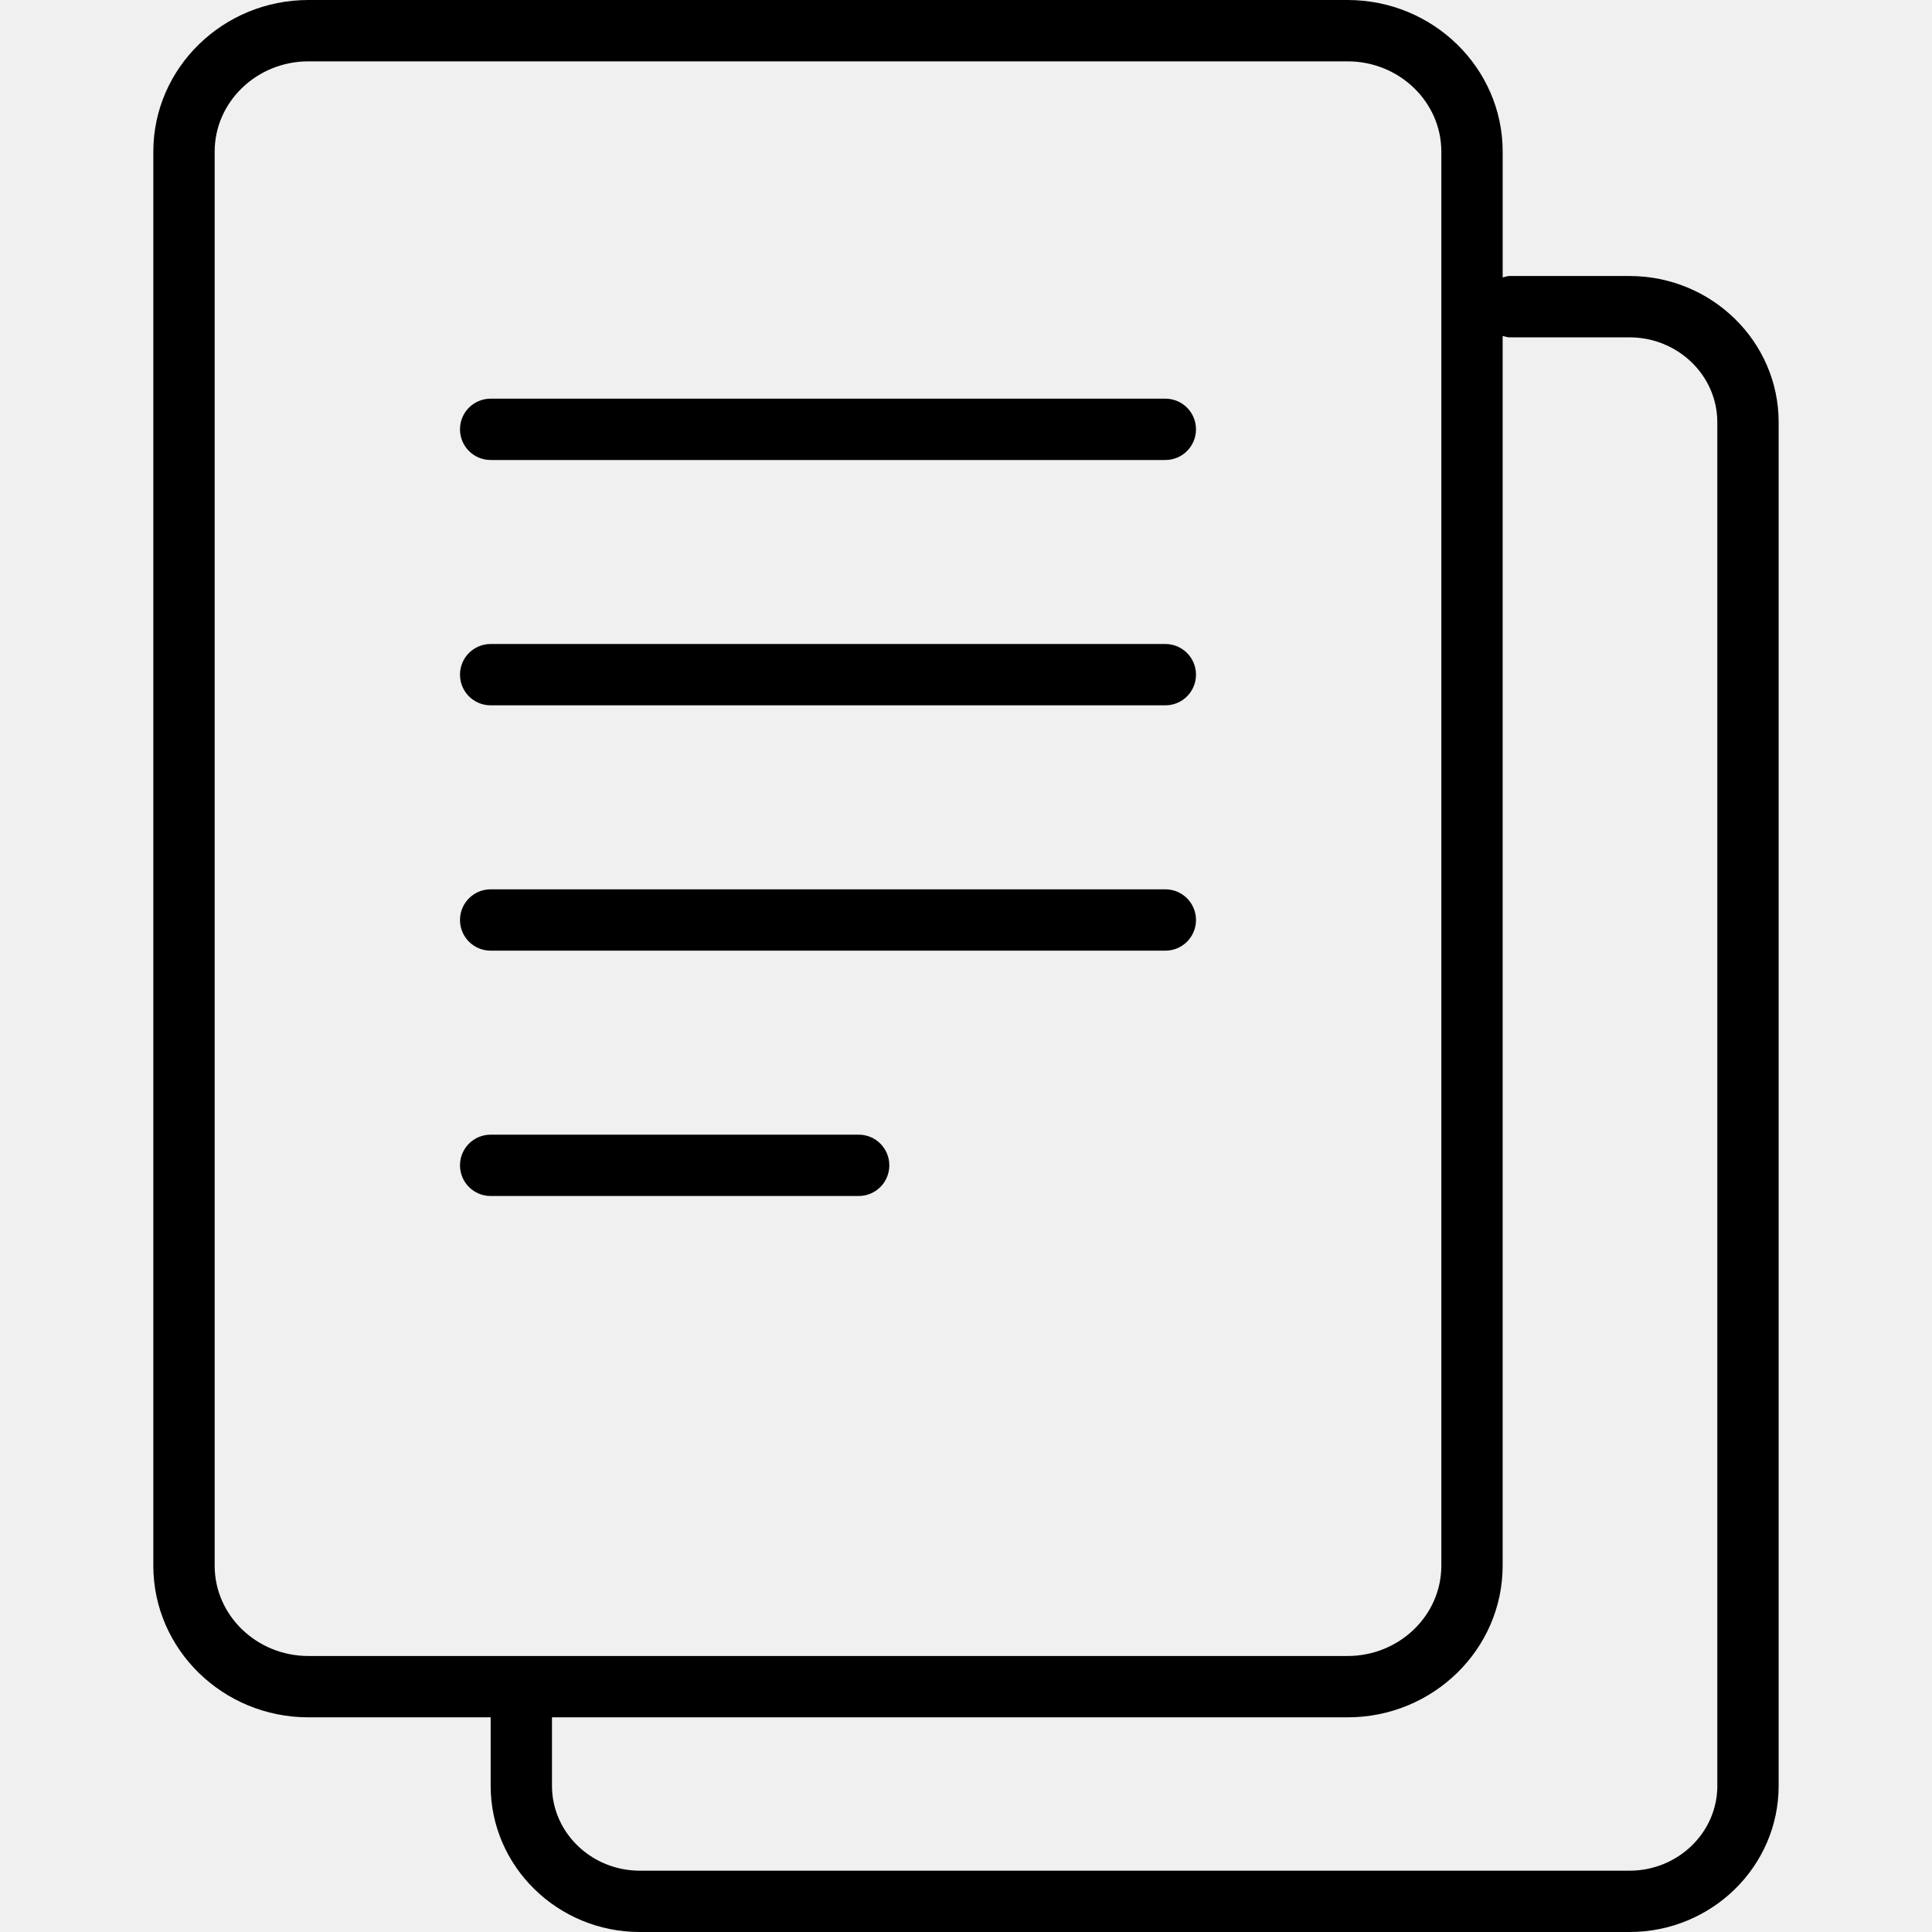
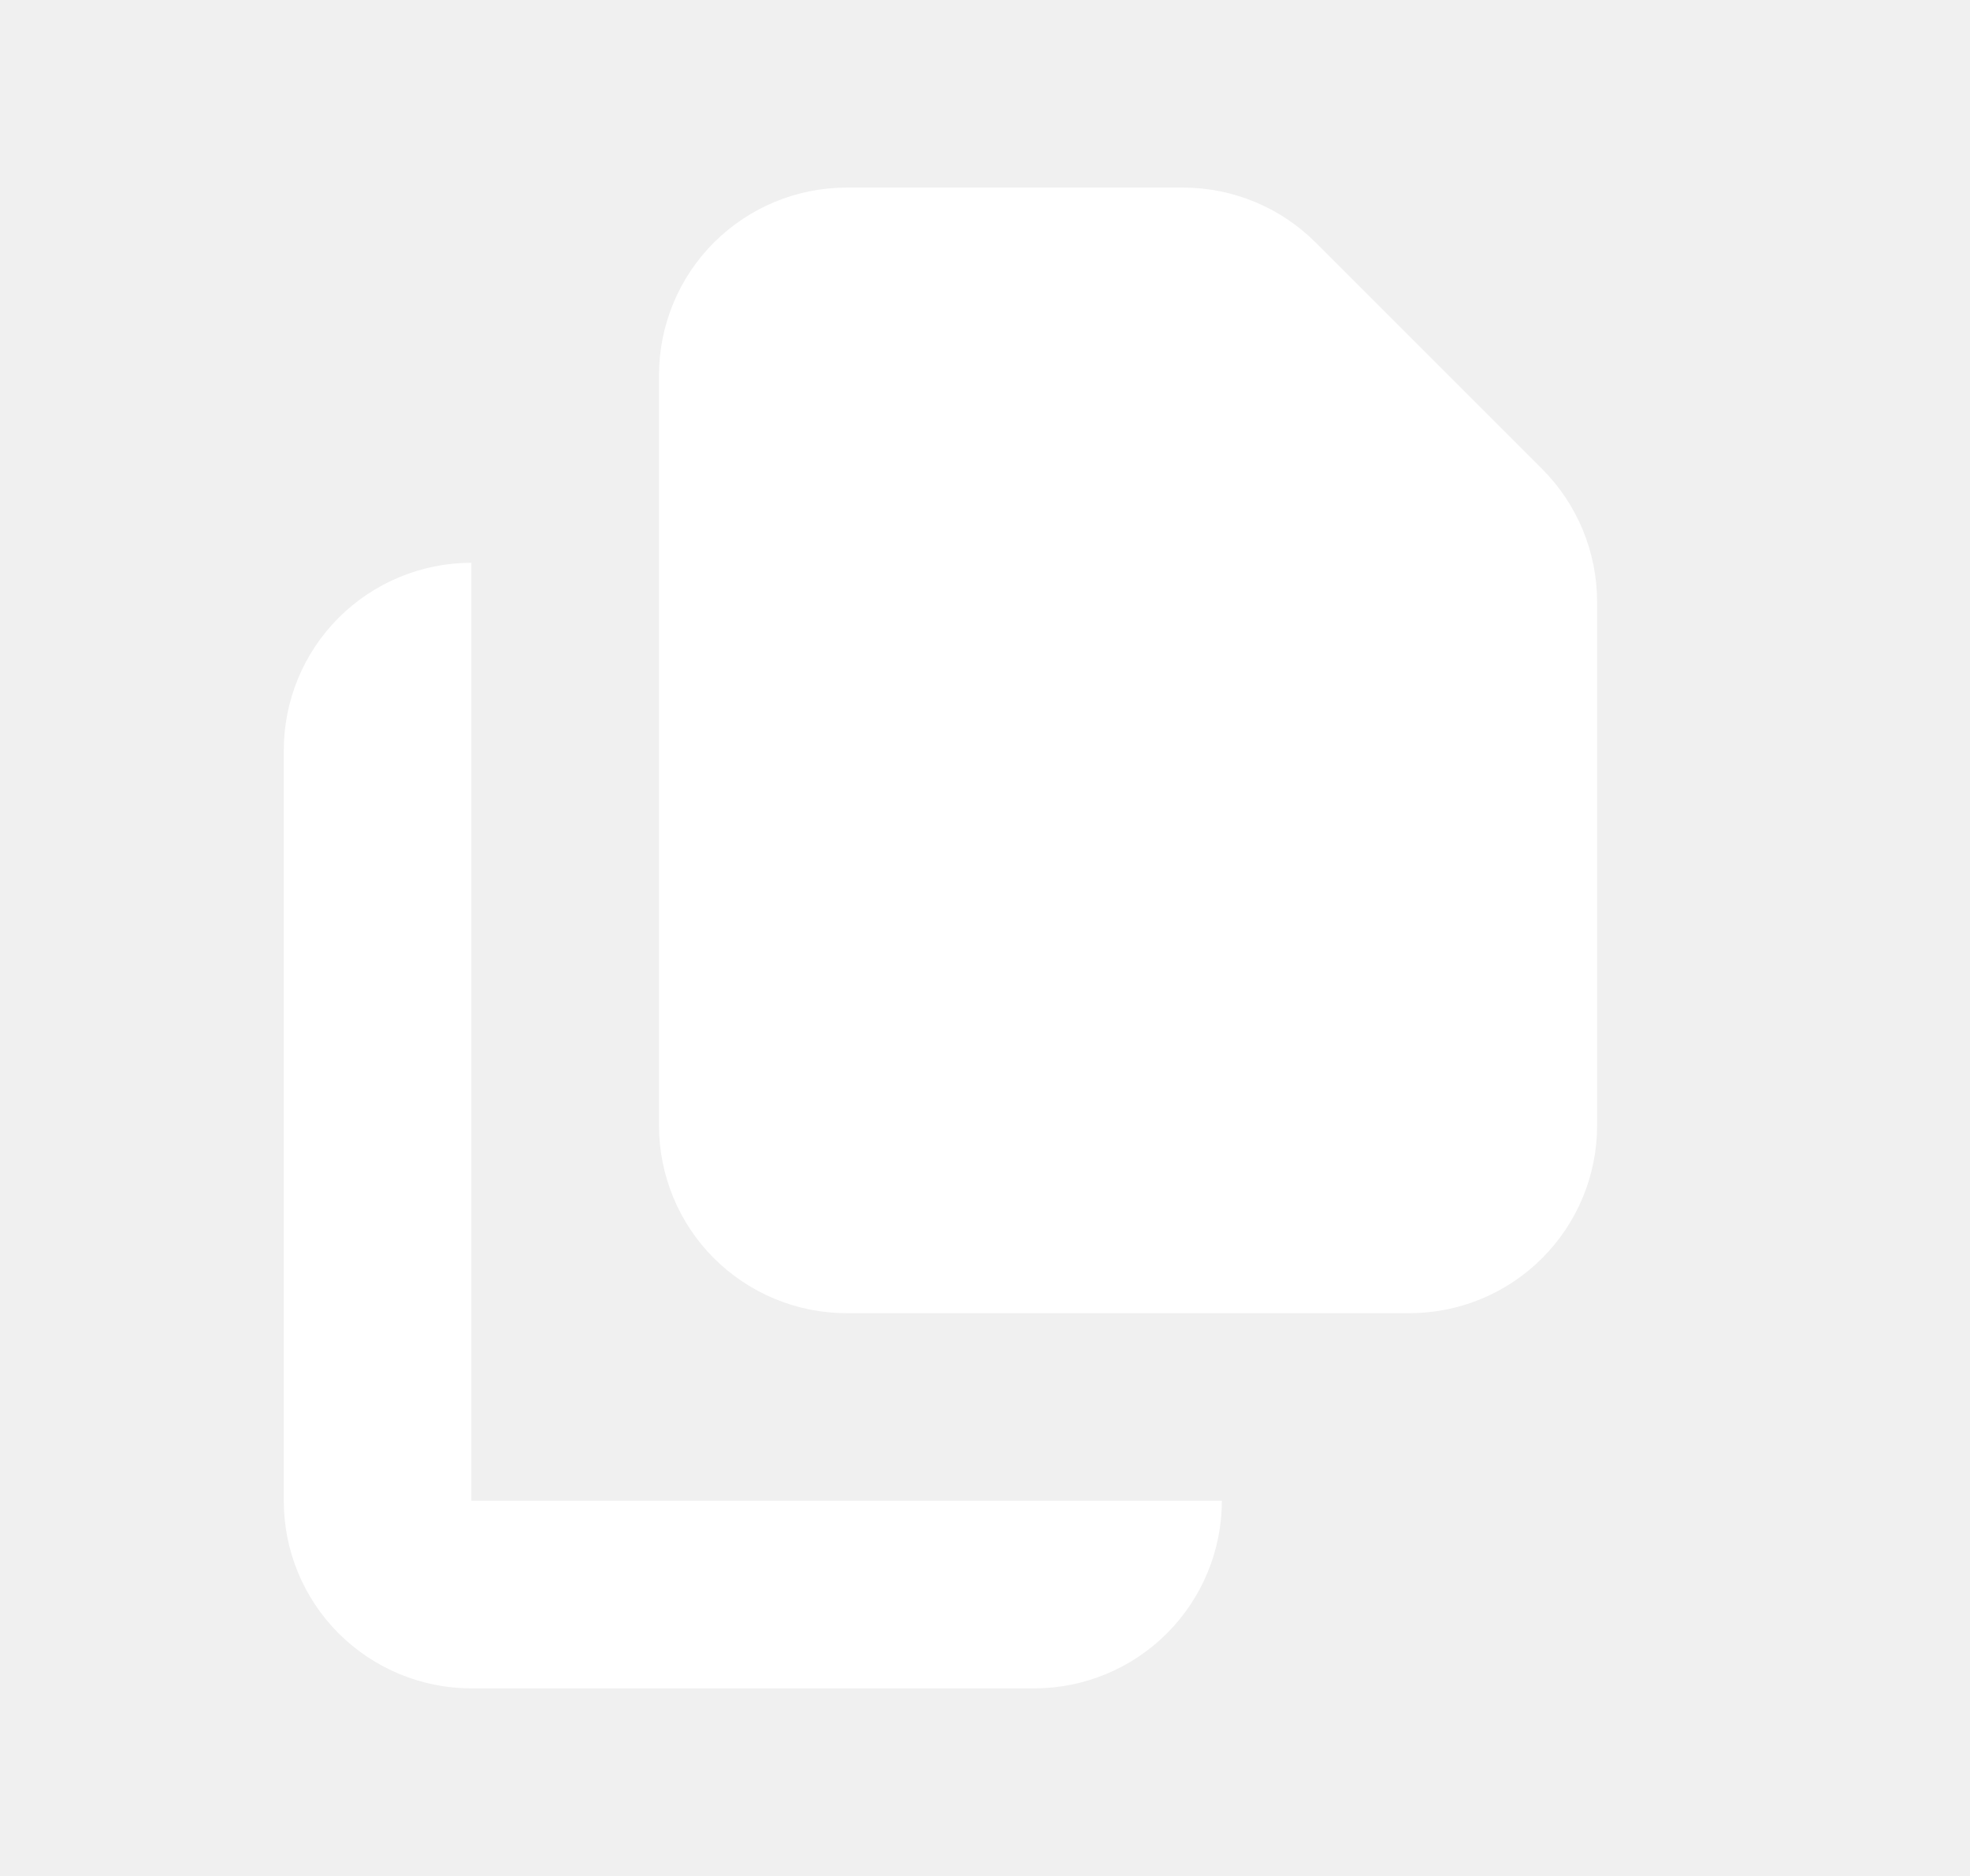
- <svg xmlns="http://www.w3.org/2000/svg" fill="#000000" height="800px" width="800px" version="1.1" id="Layer_1" viewBox="0 0 64 64" enable-background="new 0 0 64 64" xml:space="preserve">
-   <g id="Text-files">
-     <path d="M53.979,9.143H50.011c-0.083,0-0.156,0.028-0.233,0.047V5.023   C49.778,2.253,47.473,0,44.64,0h-34.423C7.384,0,5.079,2.253,5.079,5.023v46.843   c0,2.77,2.305,5.023,5.138,5.023h6.037v2.268C16.254,61.827,18.47,64,21.195,64   h32.784c2.725,0,4.941-2.173,4.941-4.843V13.986   C58.921,11.316,56.704,9.143,53.979,9.143z M7.111,51.866V5.023   c0-1.649,1.394-2.991,3.106-2.991h34.423c1.712,0,3.106,1.342,3.106,2.991v46.843   c0,1.649-1.394,2.991-3.106,2.991h-34.423C8.505,54.857,7.111,53.515,7.111,51.866z    M56.889,59.157c0,1.551-1.306,2.812-2.91,2.812h-32.784   c-1.604,0-2.91-1.261-2.91-2.812v-2.268h26.354   c2.833,0,5.138-2.253,5.138-5.023V11.128c0.077,0.019,0.15,0.047,0.233,0.047   h3.968c1.604,0,2.91,1.261,2.91,2.812V59.157z" />
-     <path d="M38.603,13.206H16.254c-0.562,0-1.016,0.454-1.016,1.016   c0,0.562,0.454,1.016,1.016,1.016h22.349c0.562,0,1.016-0.454,1.016-1.016   C39.619,13.661,39.165,13.206,38.603,13.206z" />
-     <path d="M38.603,21.333H16.254c-0.562,0-1.016,0.454-1.016,1.016   c0,0.562,0.454,1.016,1.016,1.016h22.349c0.562,0,1.016-0.454,1.016-1.016   C39.619,21.788,39.165,21.333,38.603,21.333z" />
-     <path d="M38.603,29.46H16.254c-0.562,0-1.016,0.454-1.016,1.016   s0.454,1.016,1.016,1.016h22.349c0.562,0,1.016-0.454,1.016-1.016   S39.165,29.46,38.603,29.46z" />
-     <path d="M28.444,37.587H16.254c-0.562,0-1.016,0.454-1.016,1.016   s0.454,1.016,1.016,1.016h12.19c0.562,0,1.016-0.454,1.016-1.016   S29.006,37.587,28.444,37.587z" />
-   </g>
+ <svg xmlns="http://www.w3.org/2000/svg" width="21" height="20" viewBox="0 0 21 20" fill="none">
+   <path d="M9.025 2C8.494 2 7.986 2.211 7.61 2.586C7.235 2.961 7.025 3.47 7.025 4V12C7.025 12.53 7.235 13.039 7.61 13.414C7.986 13.789 8.494 14 9.025 14H15.025C15.555 14 16.064 13.789 16.439 13.414C16.814 13.039 17.025 12.53 17.025 12V6.414C17.024 5.884 16.814 5.375 16.439 5L14.025 2.586C13.65 2.211 13.141 2 12.611 2H9.025Z" fill="white" />
+   <path d="M3.025 8C3.025 7.47 3.235 6.961 3.61 6.586C3.986 6.211 4.494 6 5.025 6V16H13.025C13.025 16.53 12.814 17.039 12.439 17.414C12.064 17.789 11.555 18 11.025 18H5.025C4.494 18 3.986 17.789 3.61 17.414C3.235 17.039 3.025 16.53 3.025 16V8Z" fill="white" />
</svg>
